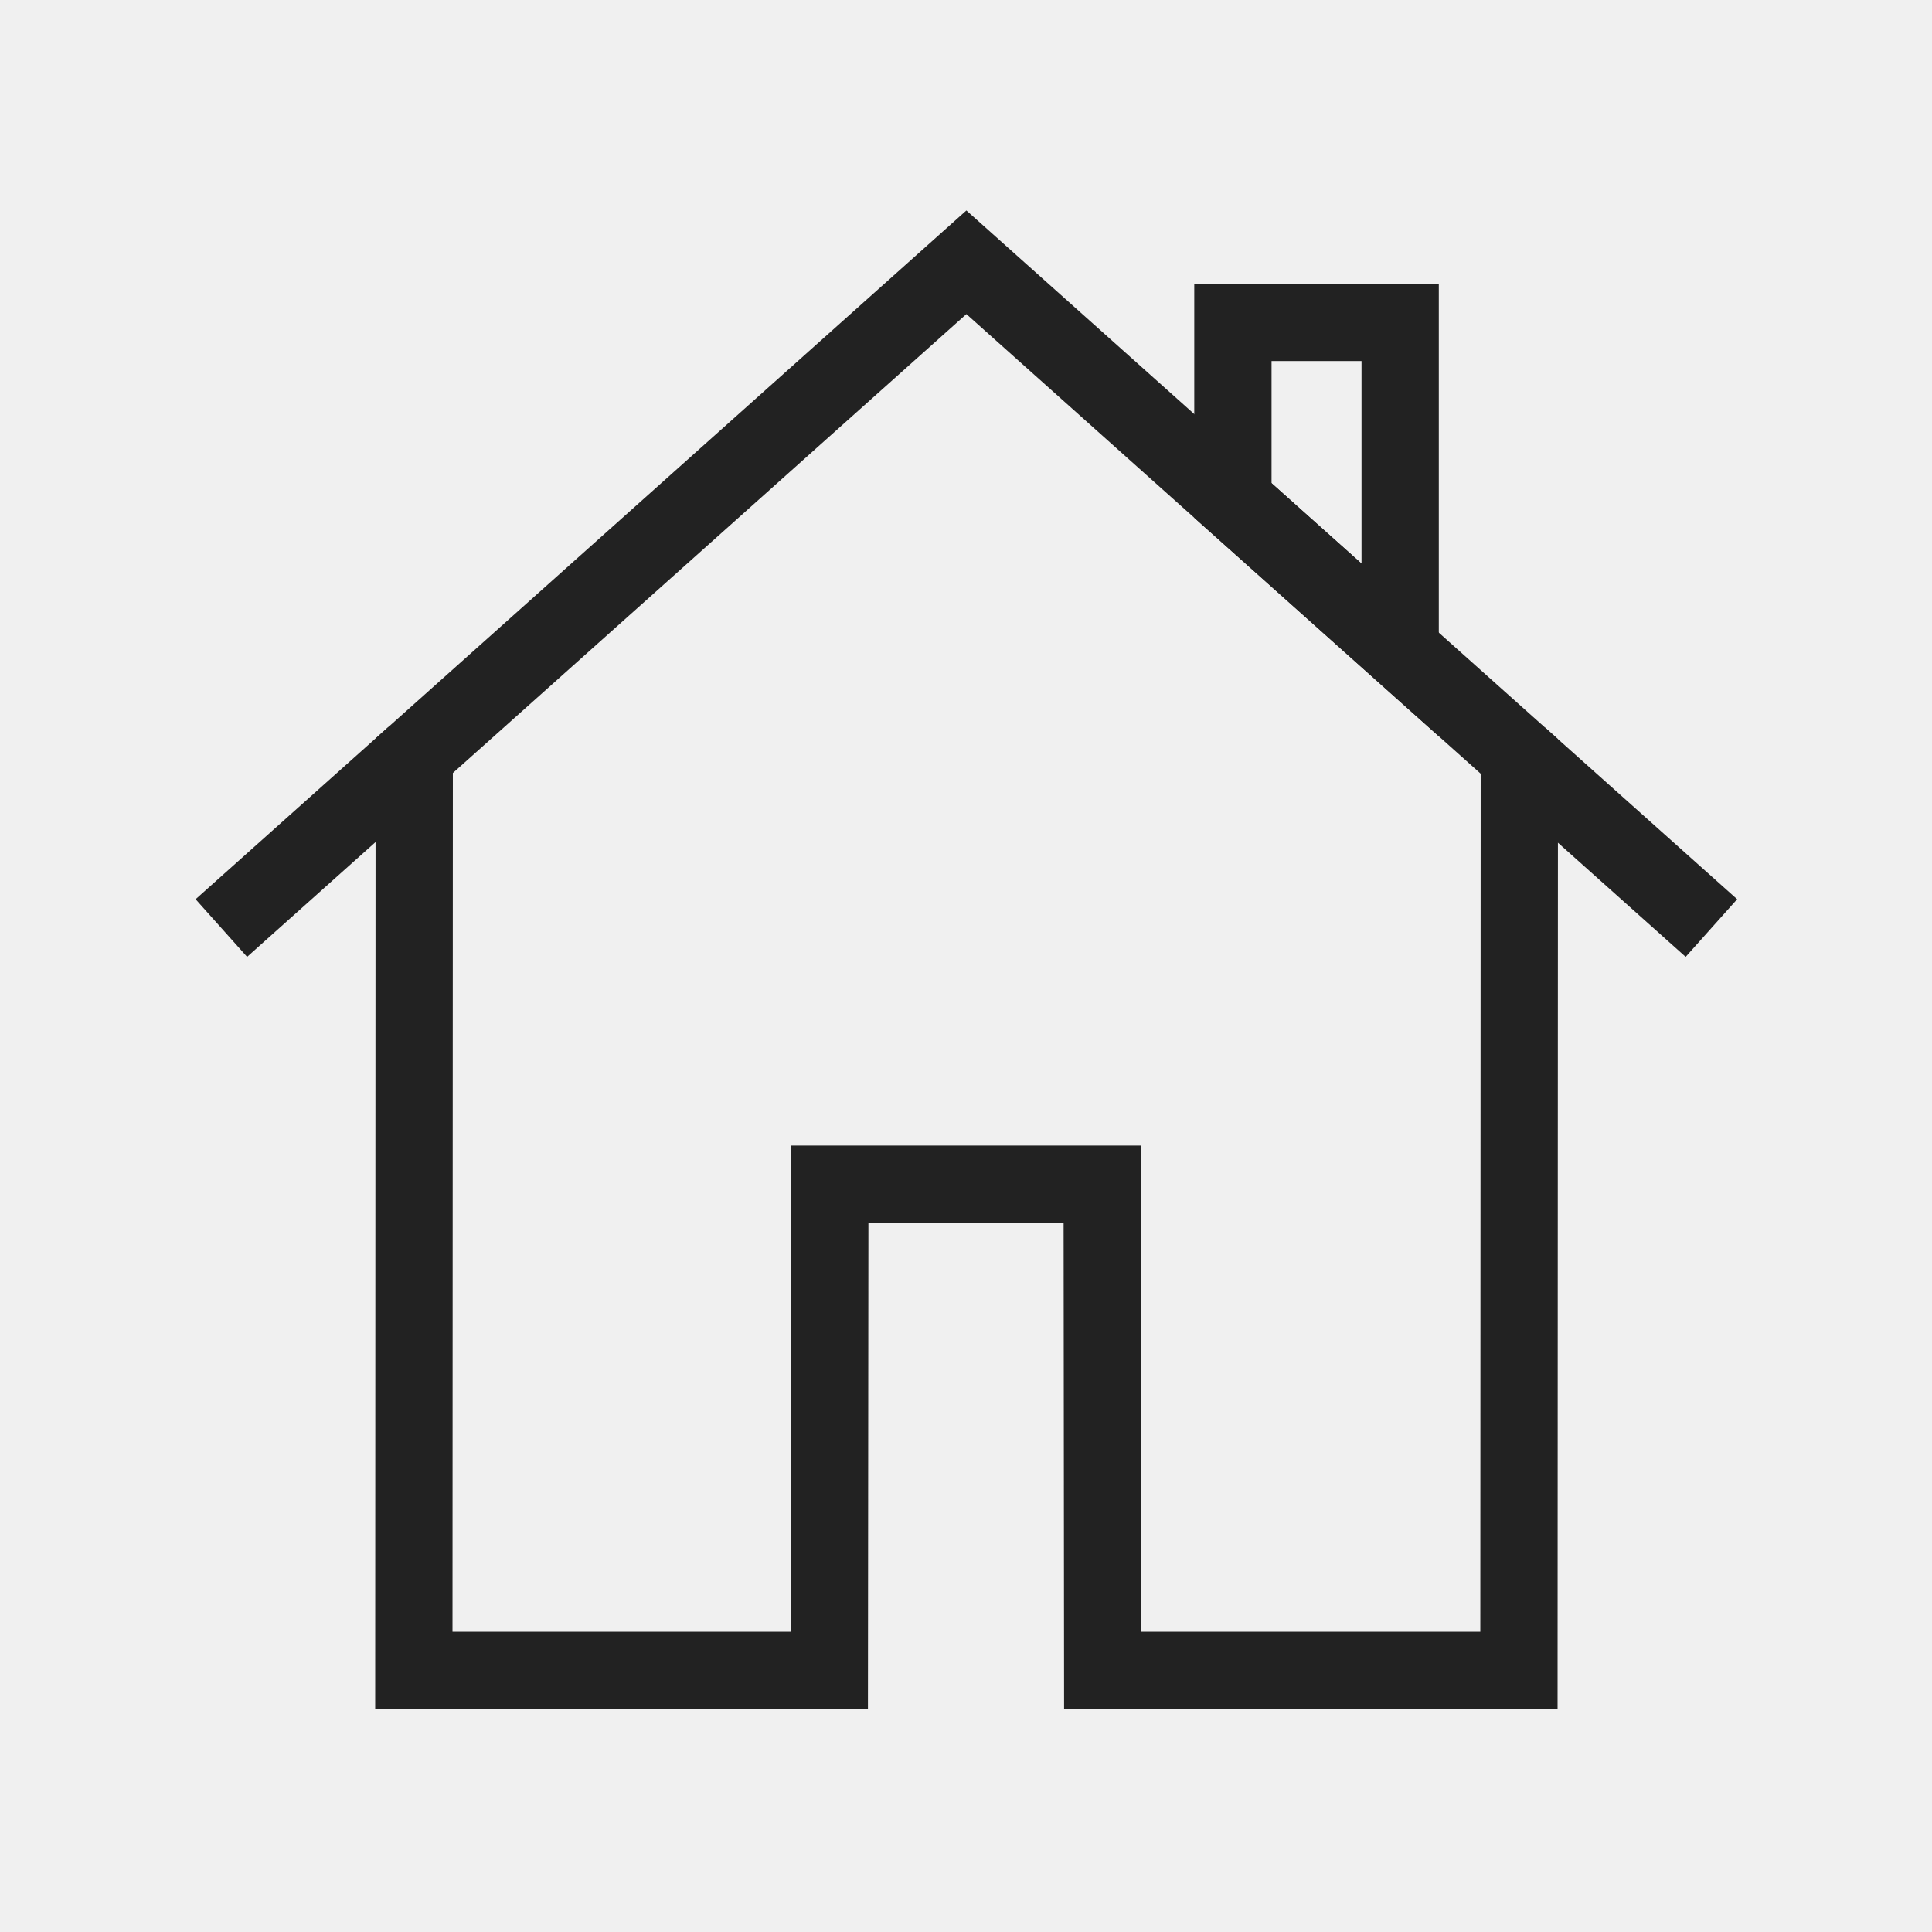
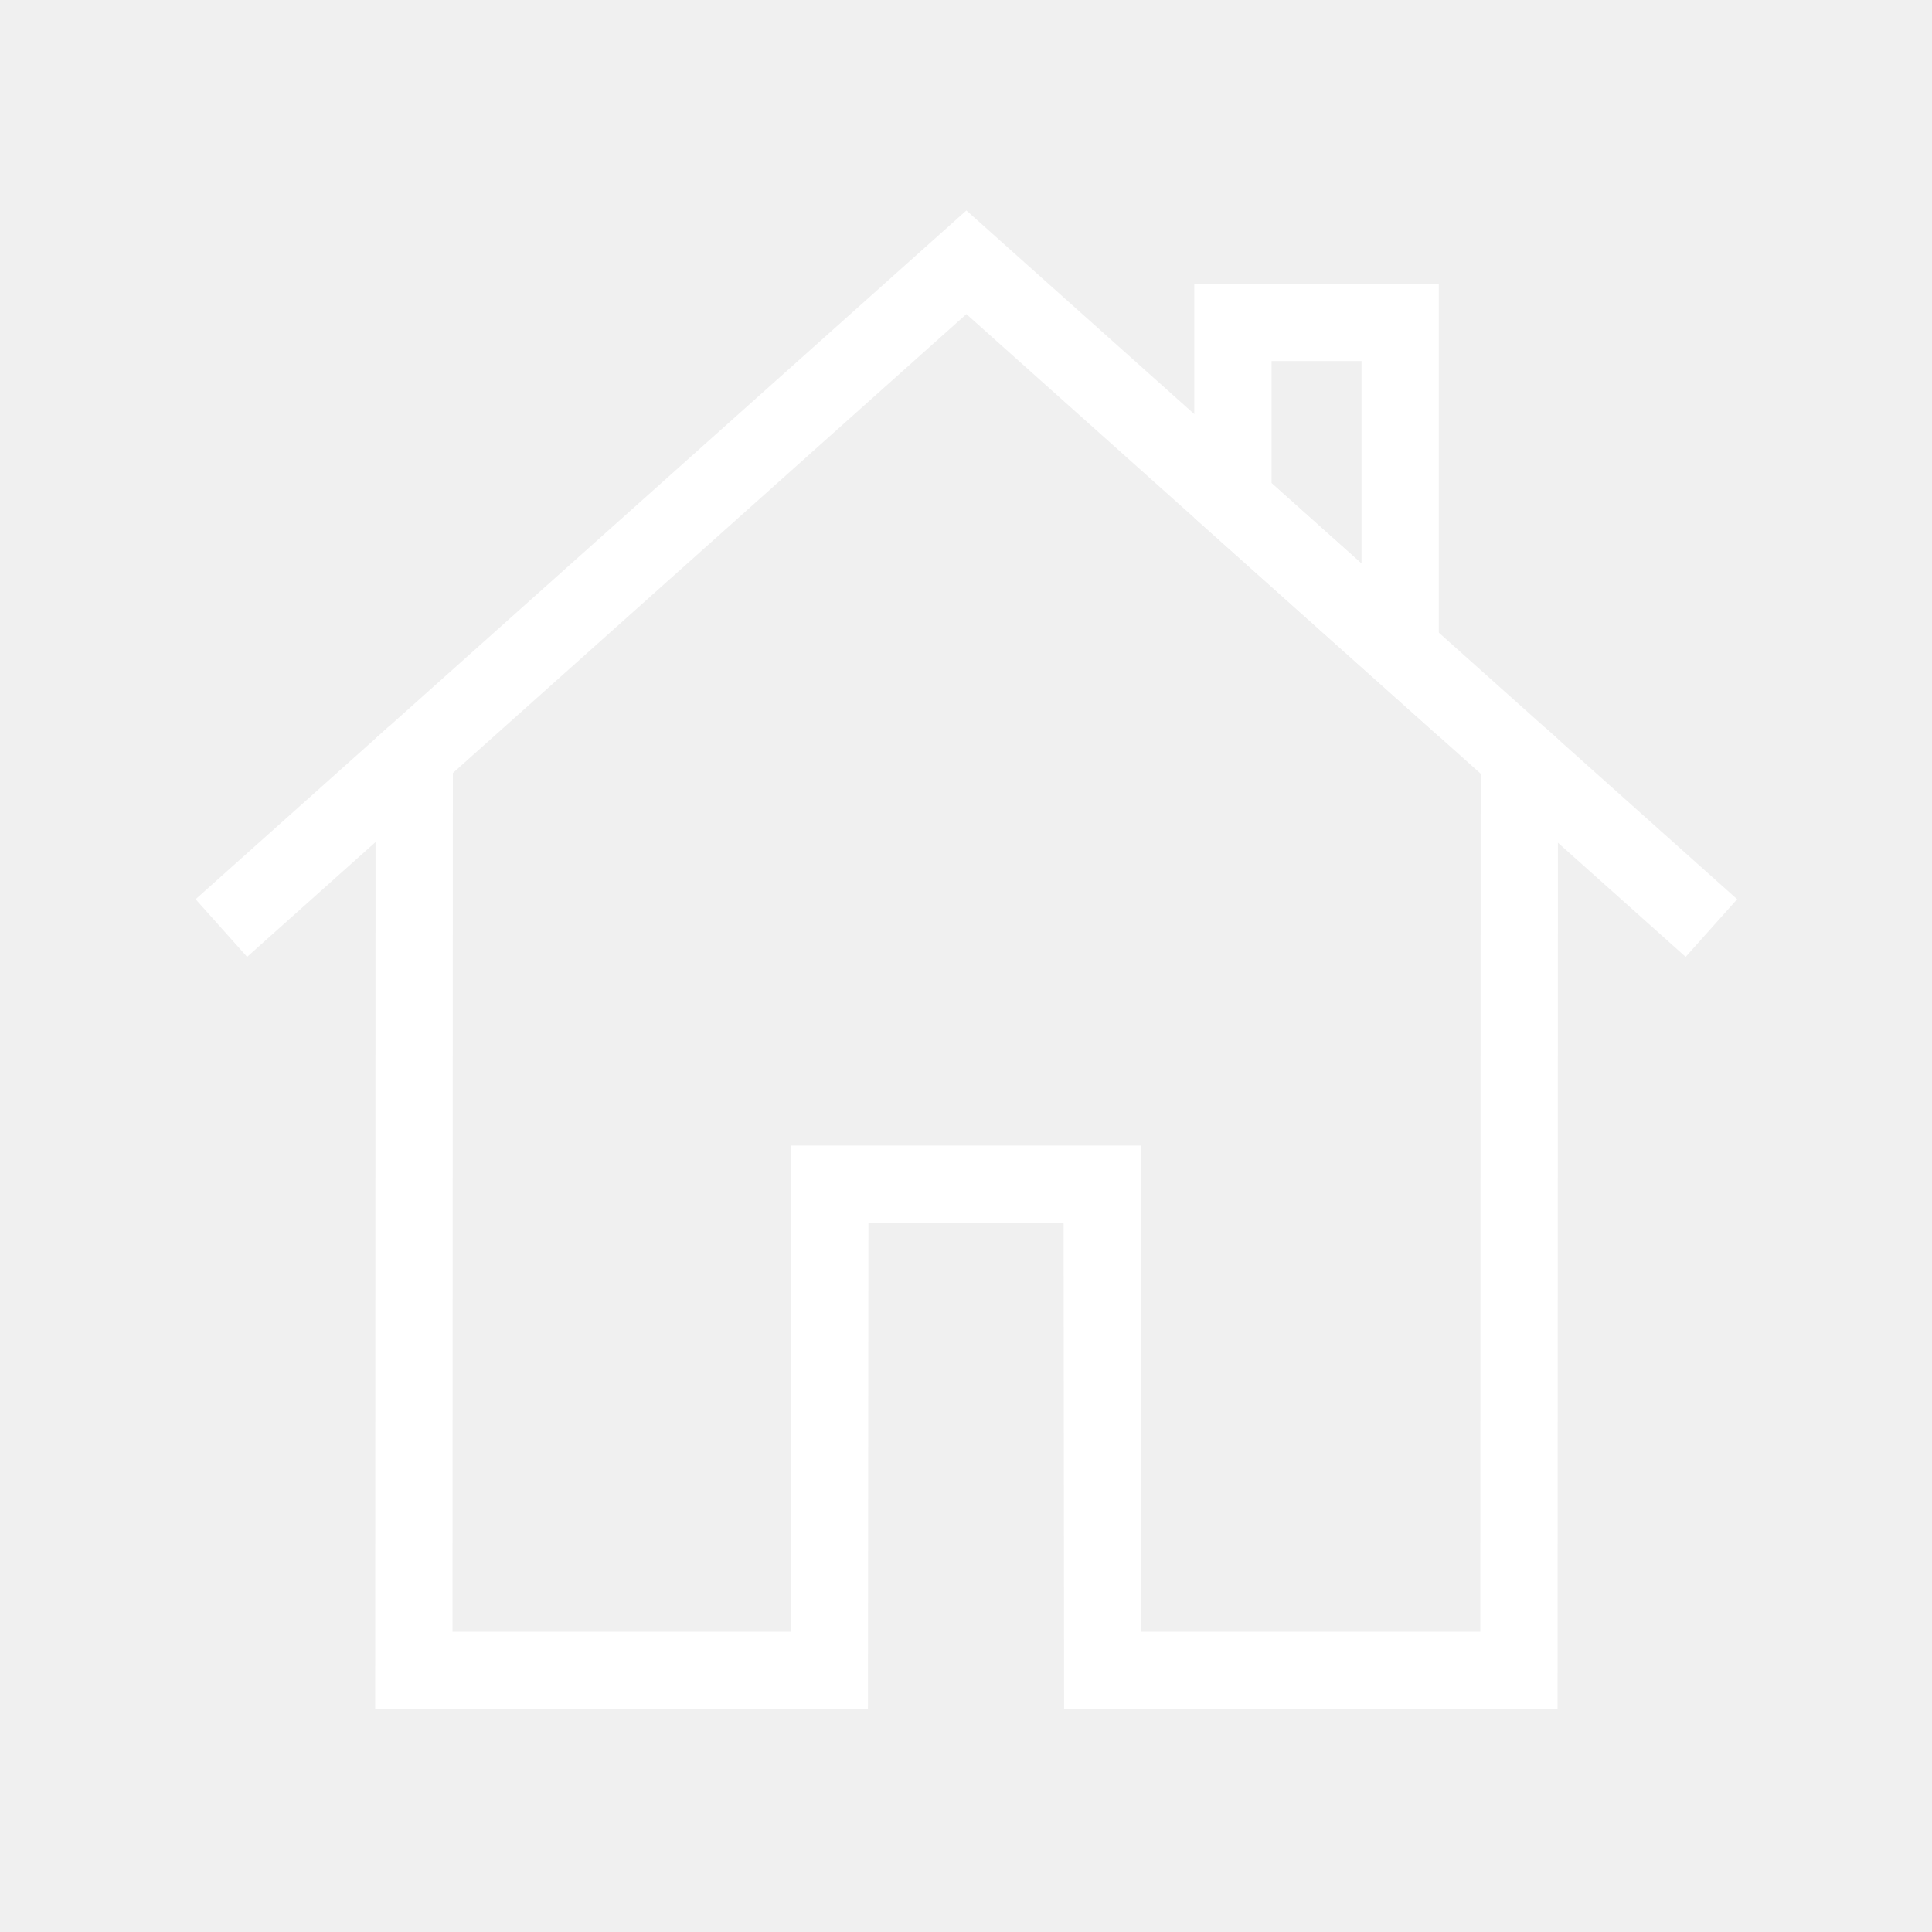
<svg xmlns="http://www.w3.org/2000/svg" viewBox="0 0 100 100">
-   <g fill="none" stroke="#222" stroke-width="4">
+   <g fill="none" stroke="#fff" stroke-width="4">
    <path d="M50.02 13.576l-28.58 25.54-.02 47.345h21.506l.025-25.166H57.05l.025 25.166H78.62l.02-47.31-28.62-25.575z" />
    <path d="M63.815 25.904v-9.217h8.657V33.64zM21.439 39.116l-9.982 8.92m77.125 0l-9.943-8.885" />
  </g>
</svg>
